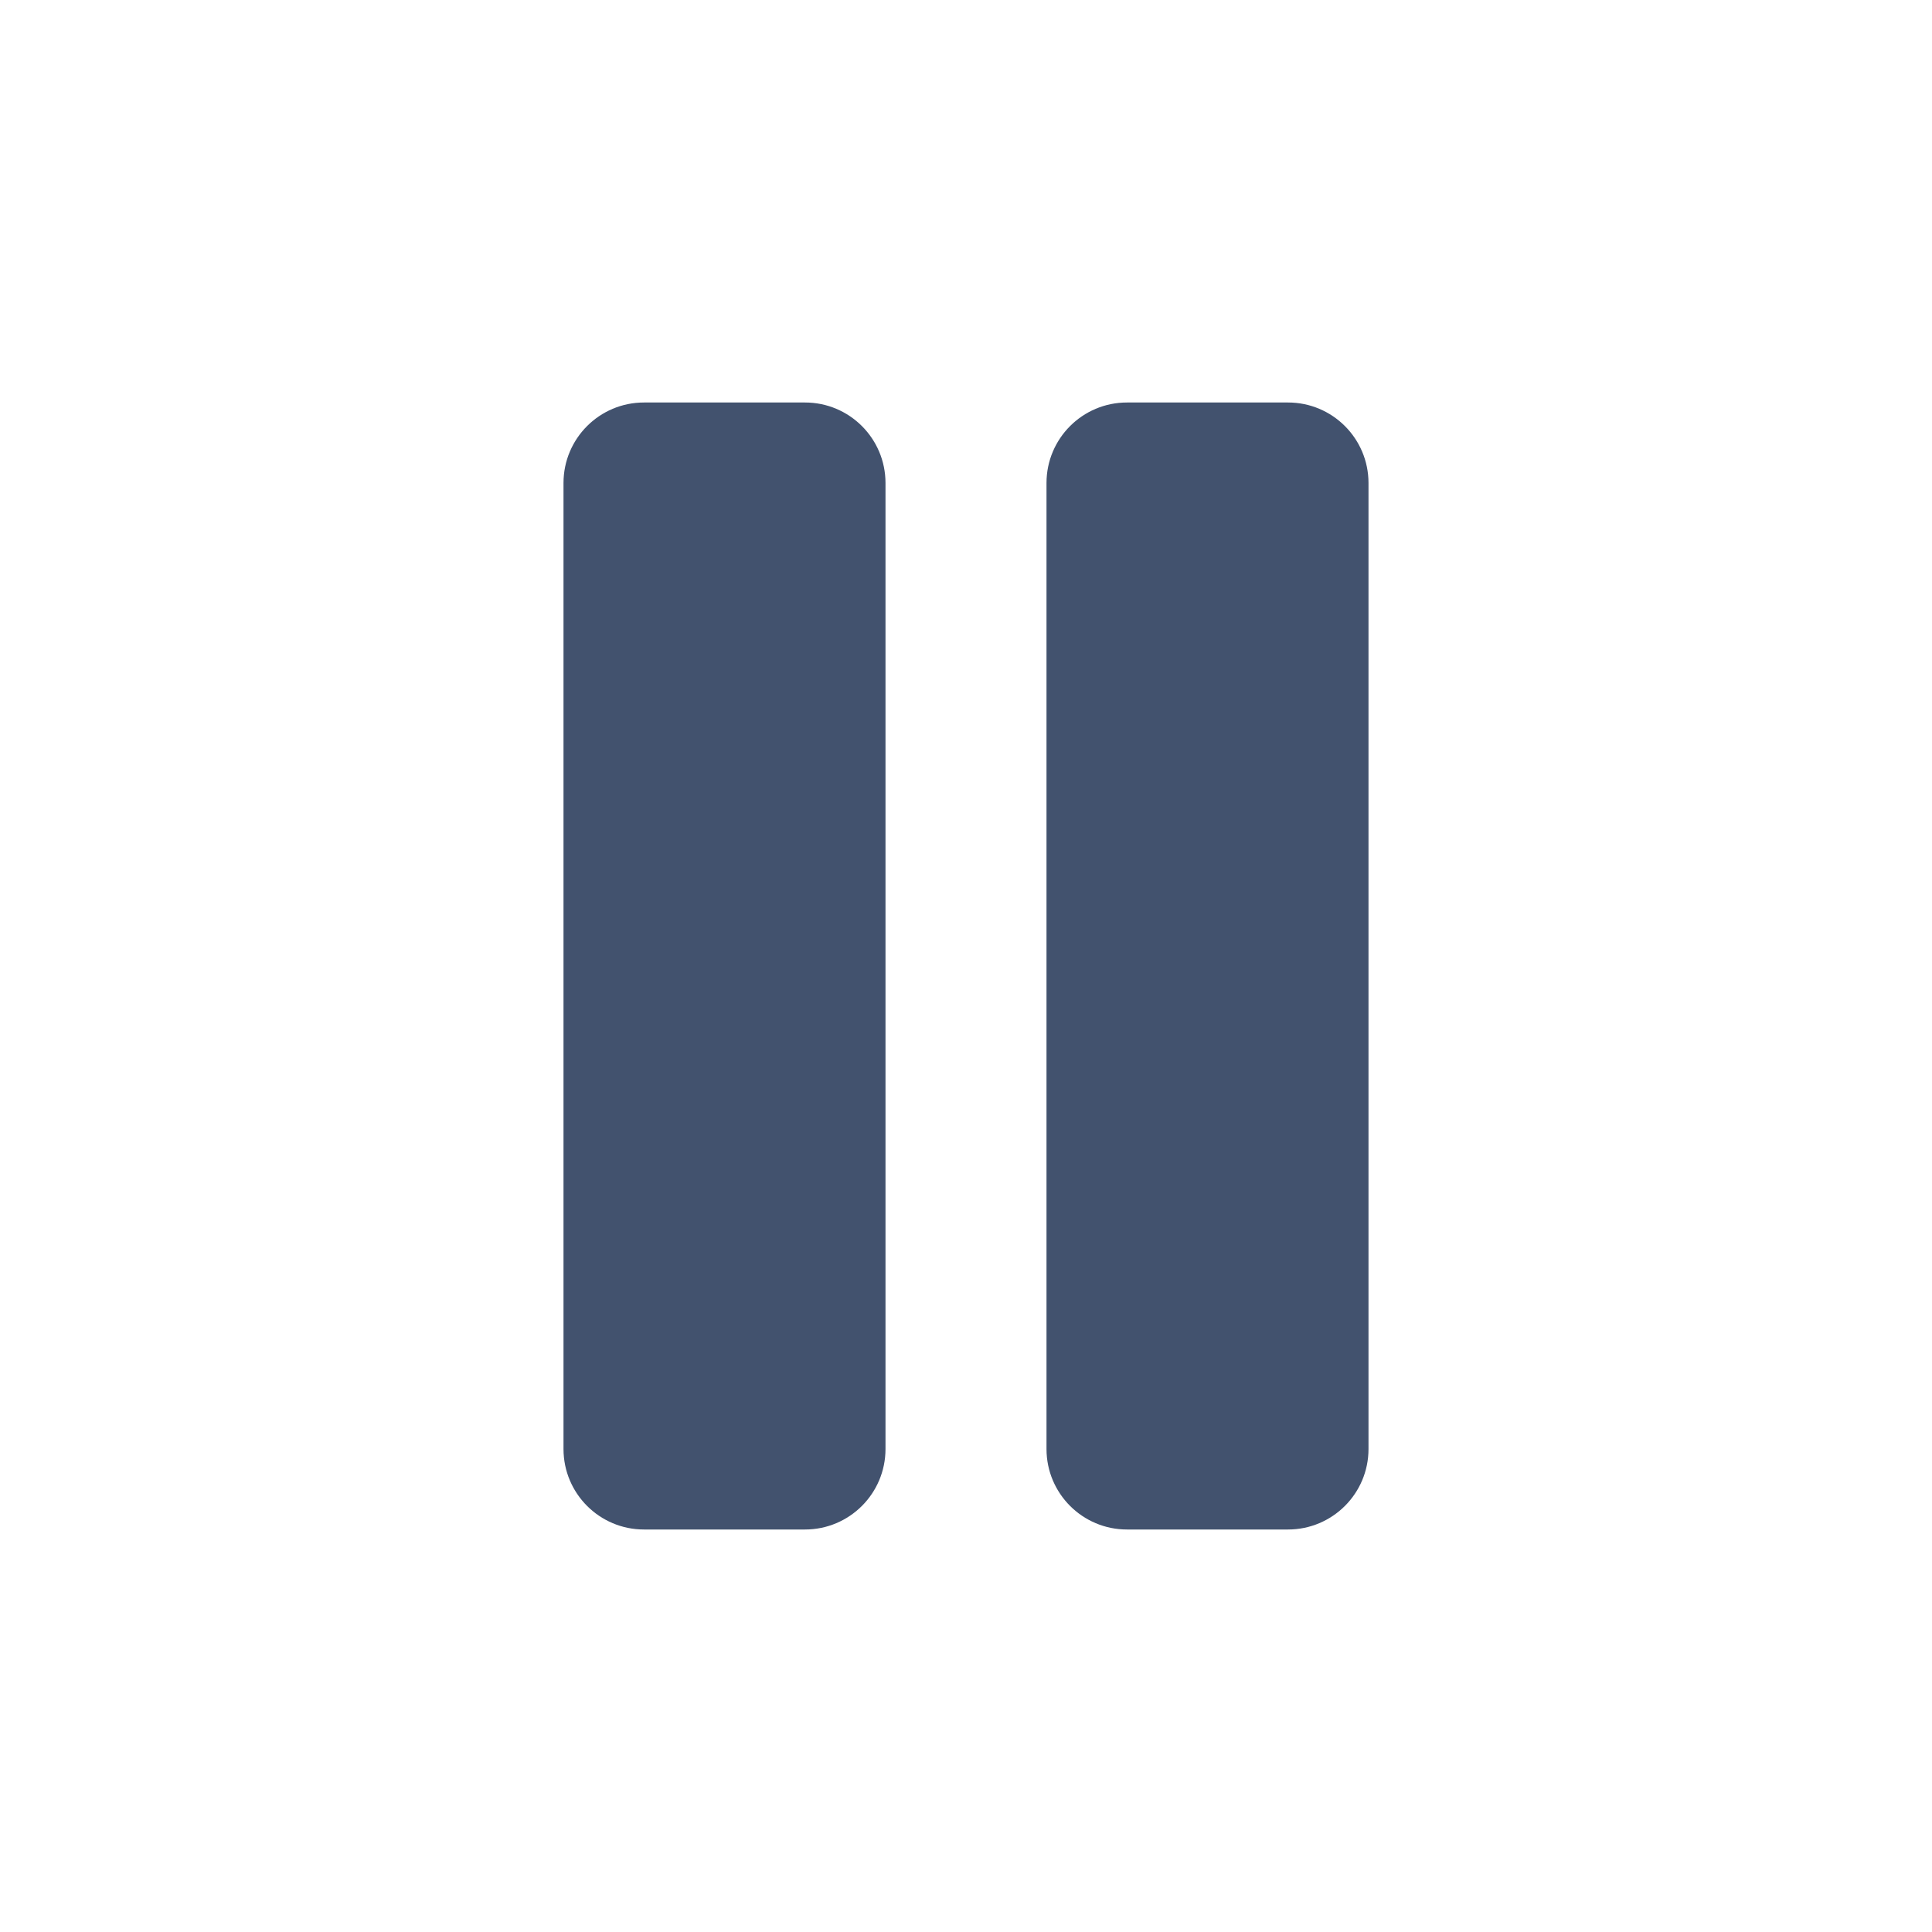
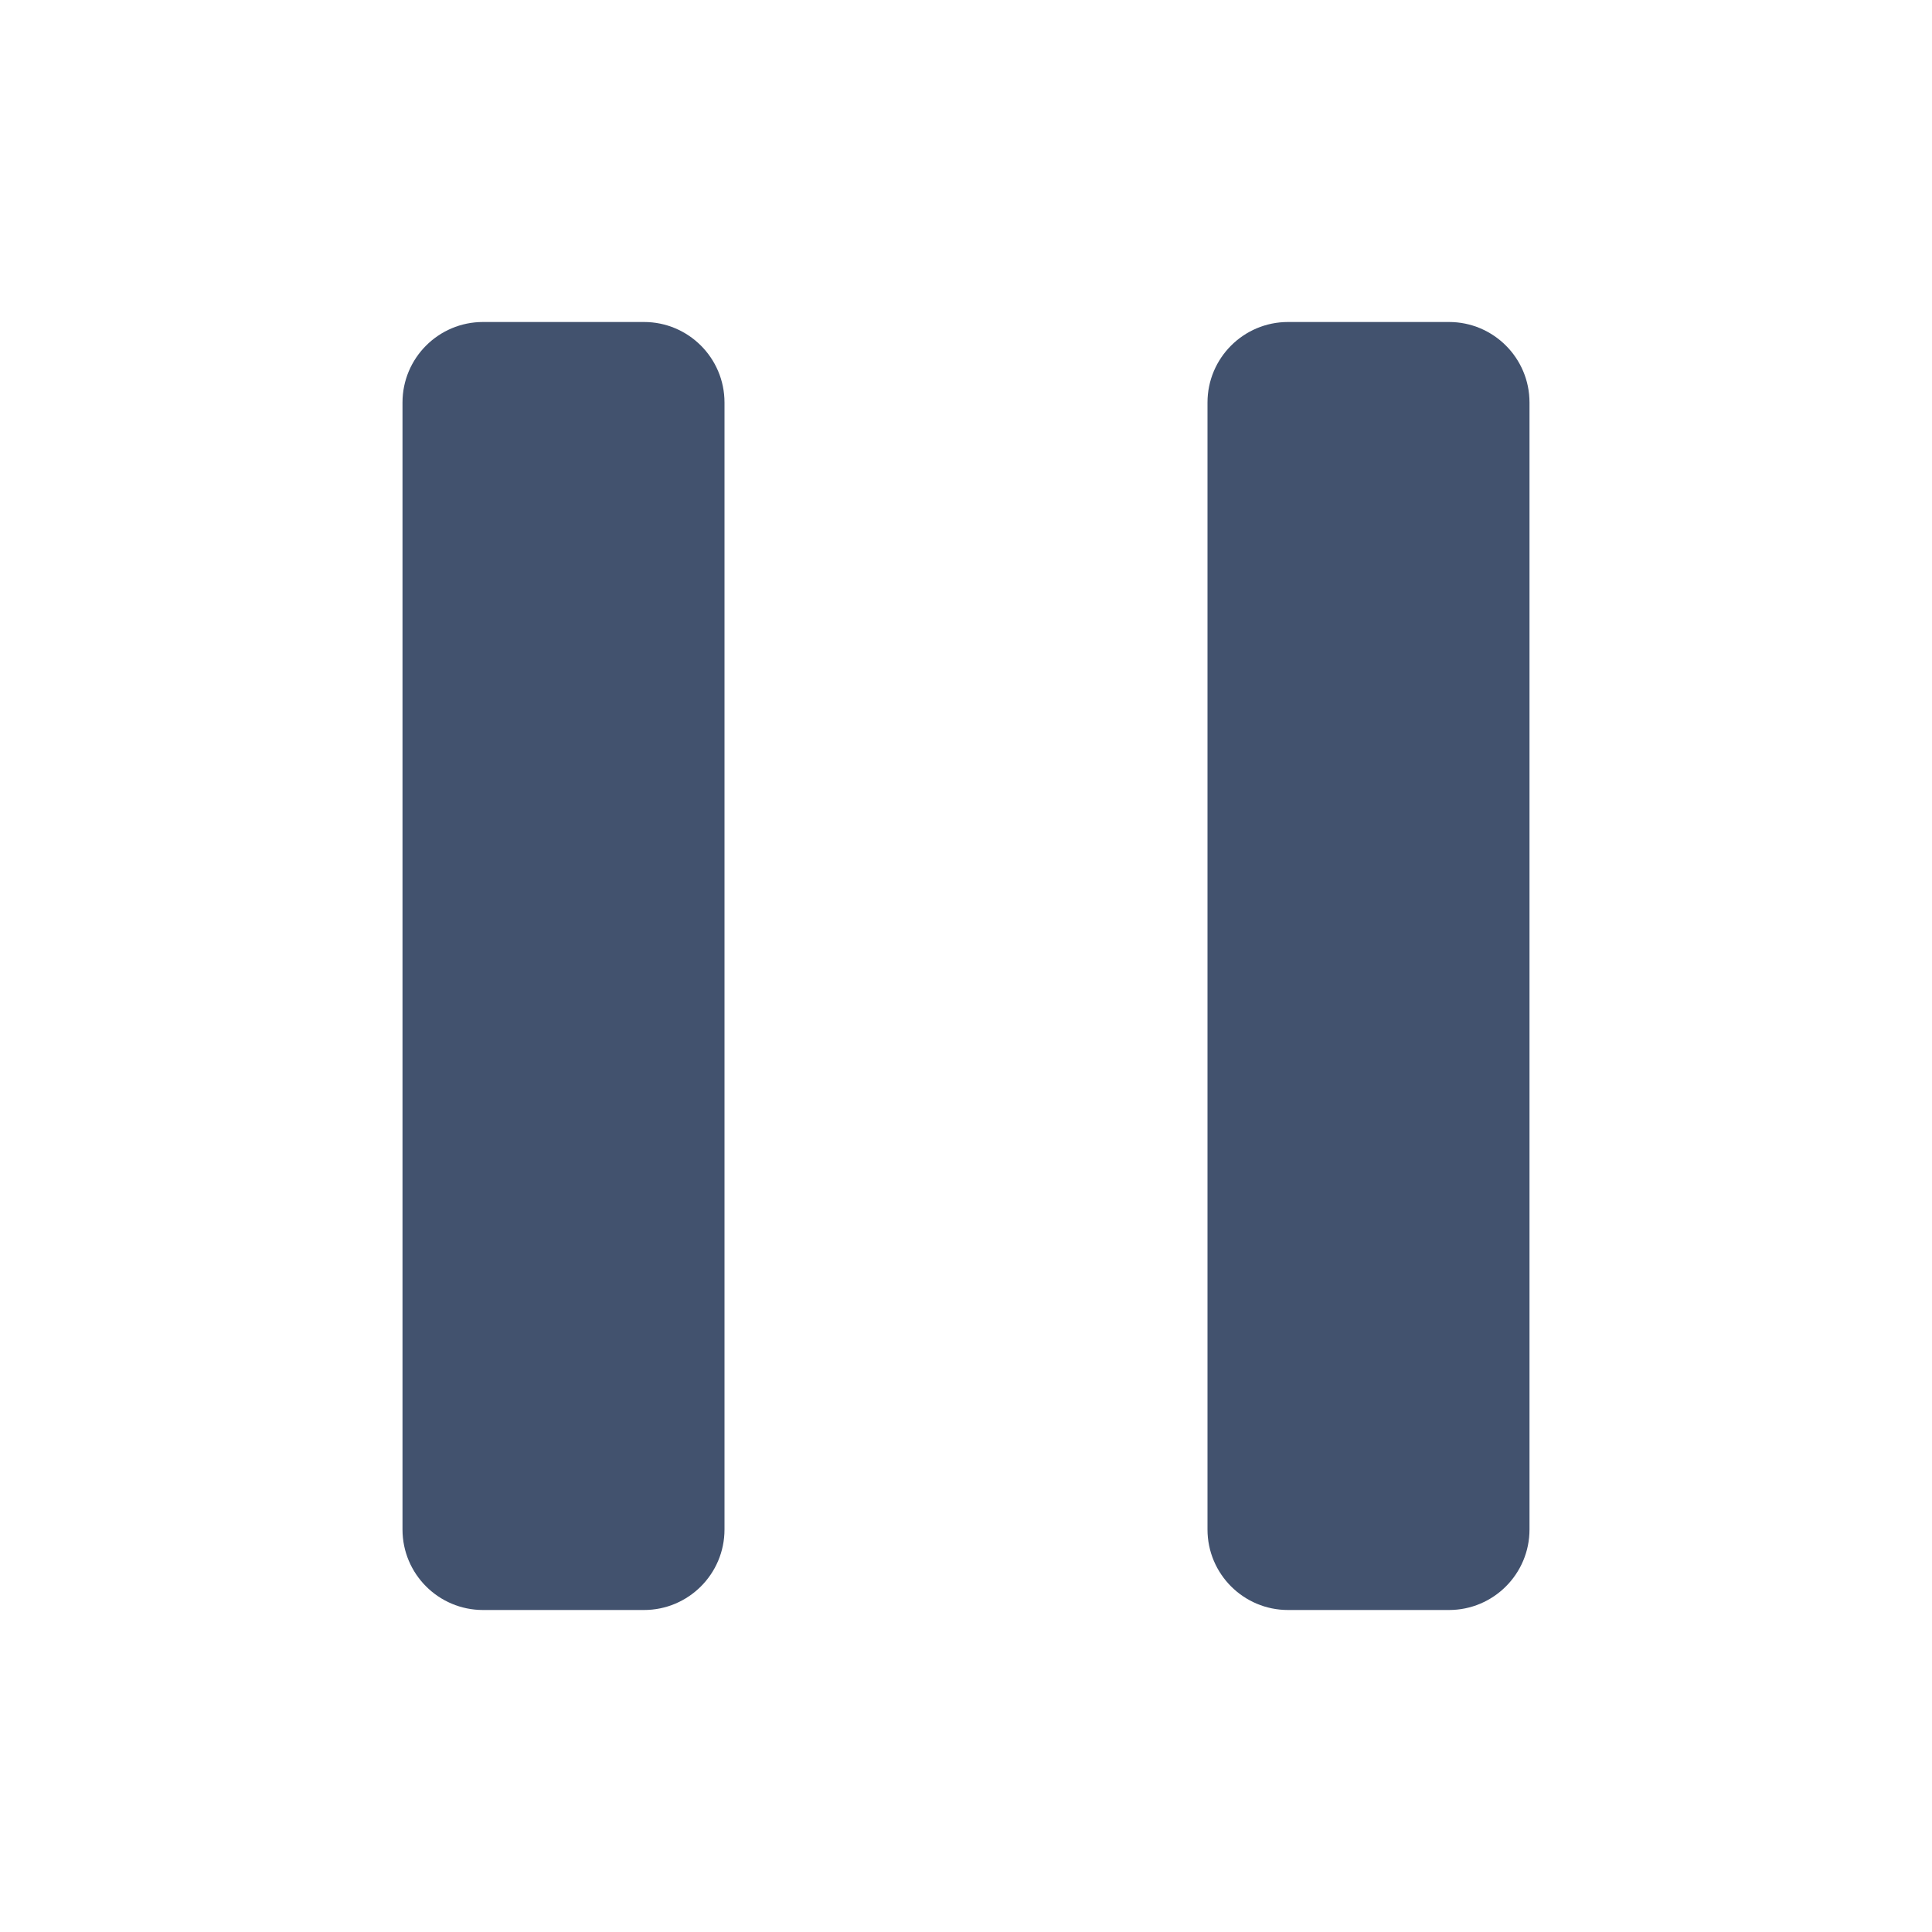
<svg xmlns="http://www.w3.org/2000/svg" width="24px" height="24px" viewBox="0 0 24 24" version="1.1">
  <defs />
-   <g id="Global" stroke="none" stroke-width="1" fill="none" fill-rule="evenodd">
-     <g id="icons/vid-pause" fill="#42526E">
-       <rect id="Rectangle-50" x="7" y="5" width="4" height="14" rx="1" />
-       <rect id="Rectangle-50-Copy" x="13" y="5" width="4" height="14" rx="1" />
-     </g>
+   <g id="pause-updated" stroke="none" stroke-width="1" fill="none" fill-rule="evenodd">
+     <path d="M6,4 L8,4 C8.552,4 9,4.448 9,5 L9,19 C9,19.552 8.552,20 8,20 L6,20 C5.448,20 5,19.552 5,19 L5,5 C5,4.448 5.448,4 6,4 Z M16,4 L18,4 C18.552,4 19,4.448 19,5 L19,19 C19,19.552 18.552,20 18,20 L16,20 C15.448,20 15,19.552 15,19 L15,5 C15,4.448 15.448,4 16,4 Z" id="Combined-Shape" fill="#42526E" />
  </g>
</svg>
